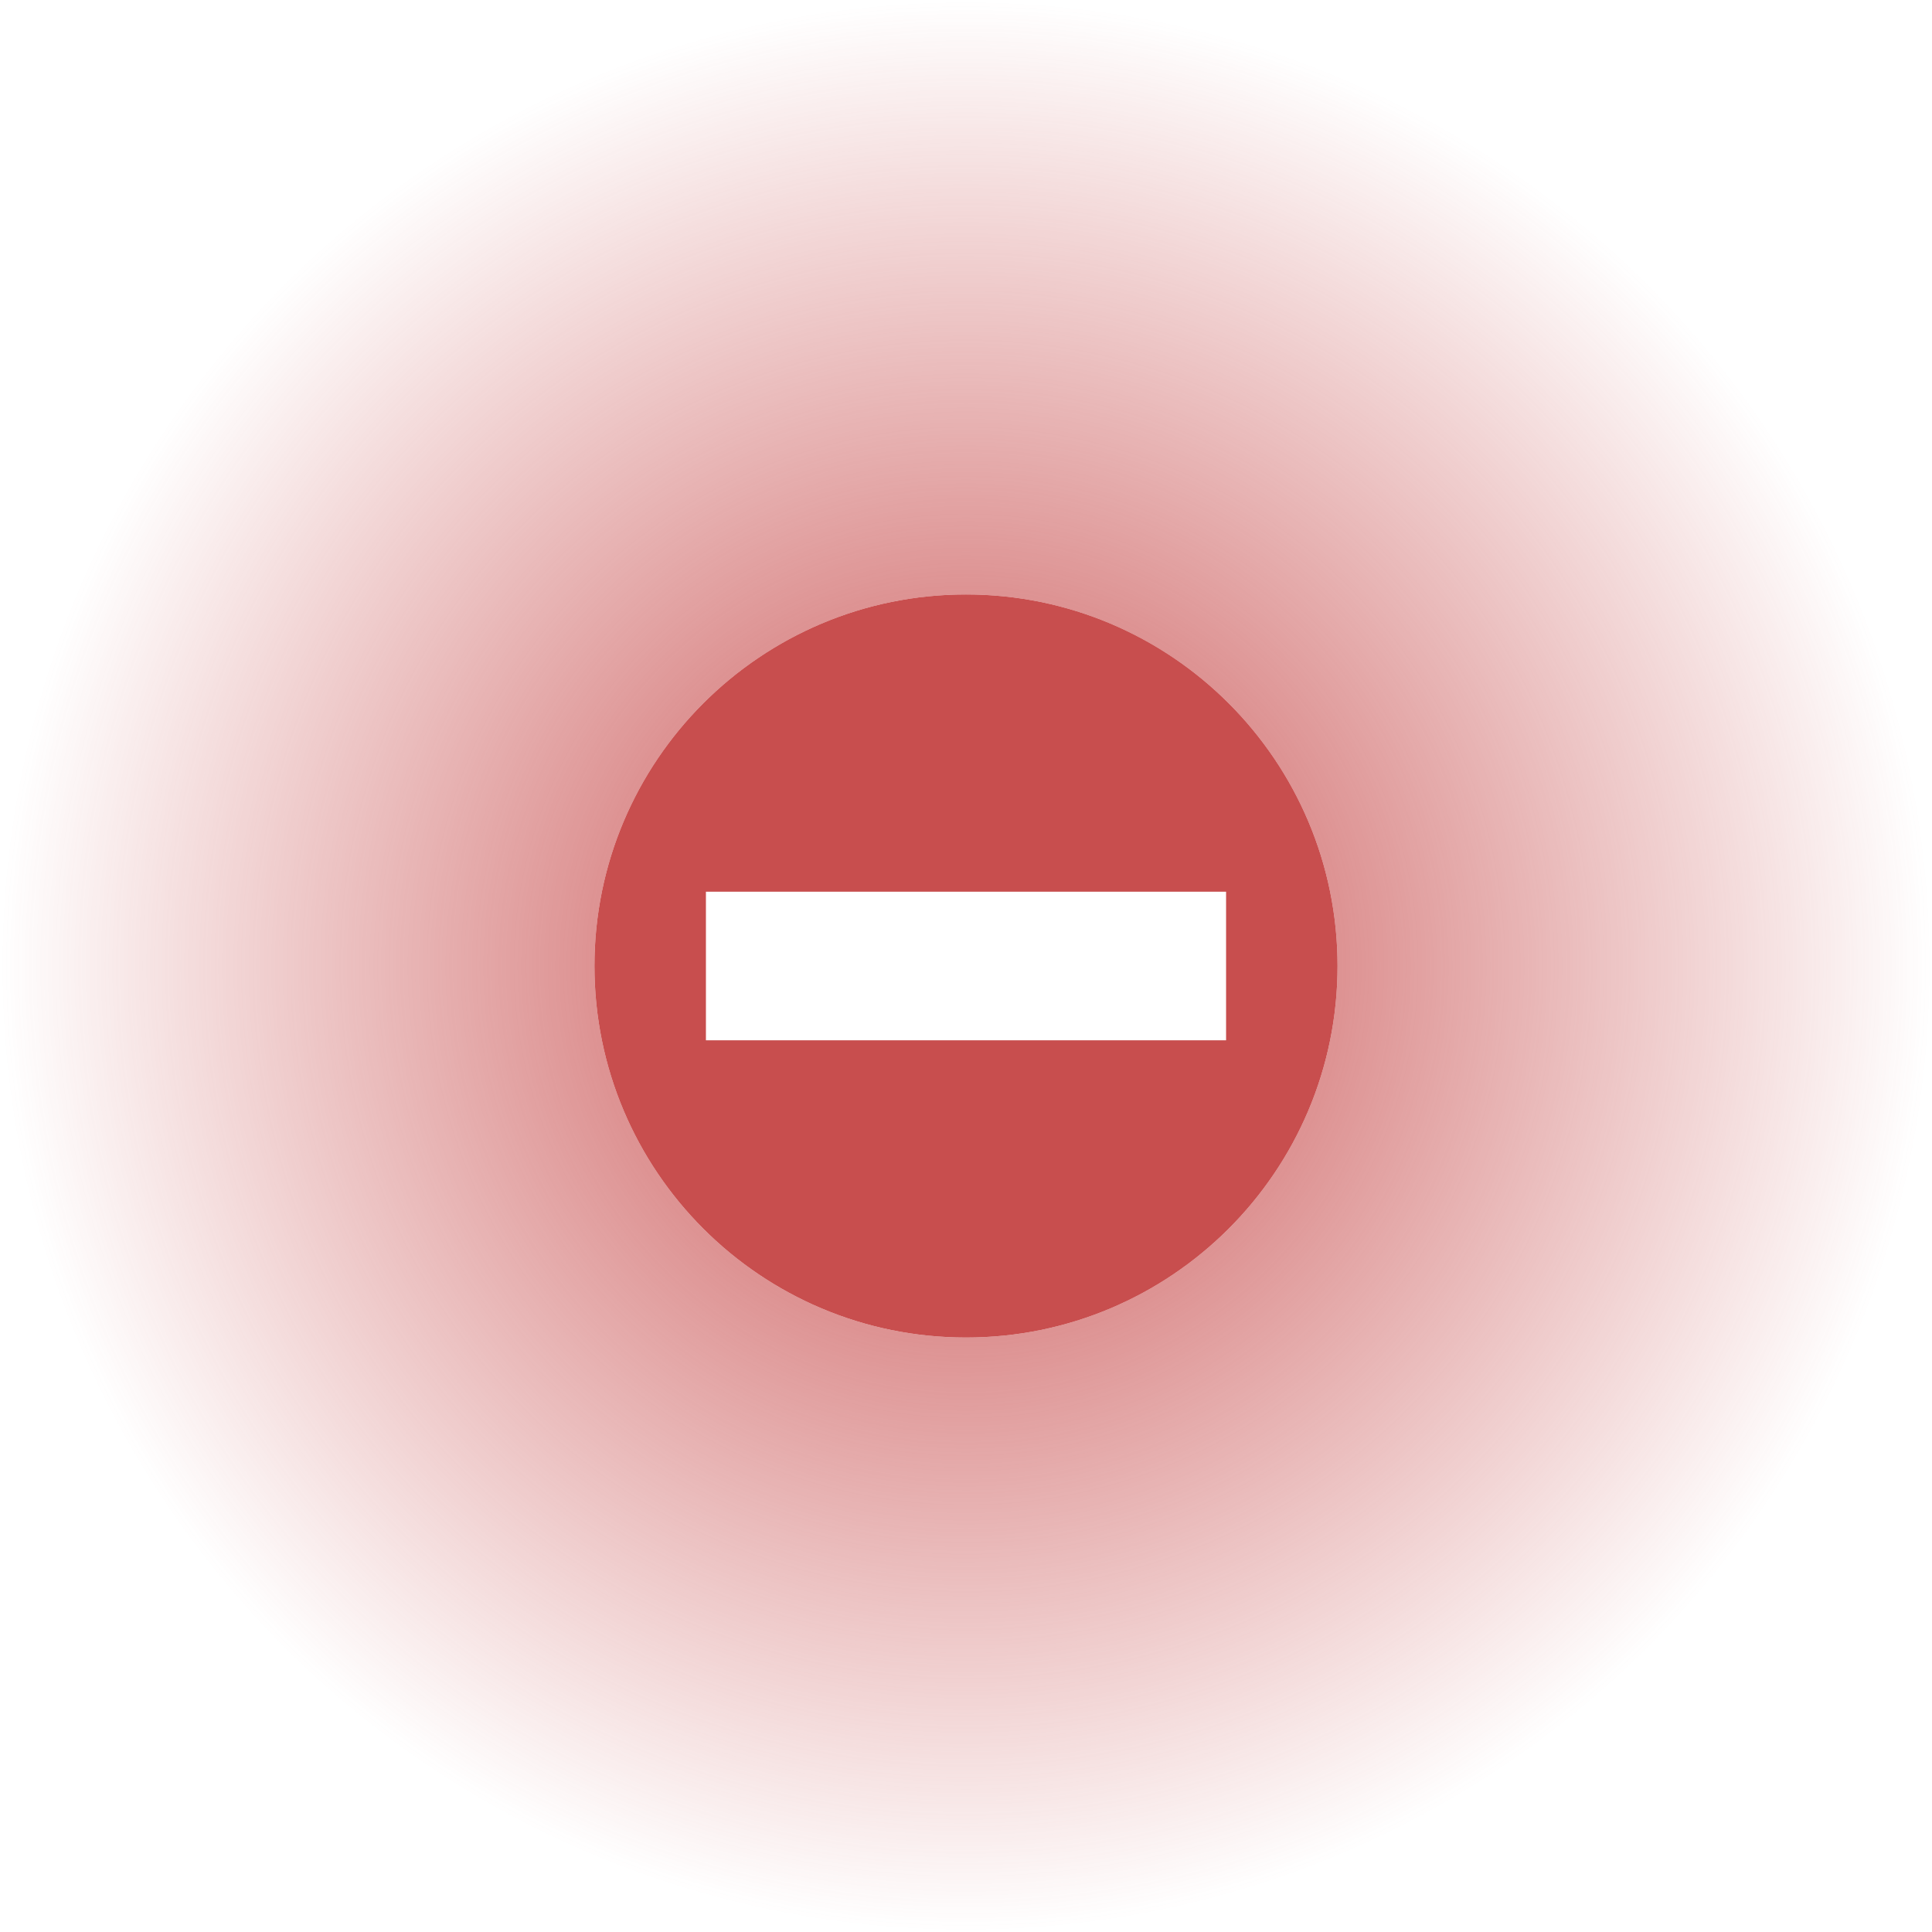
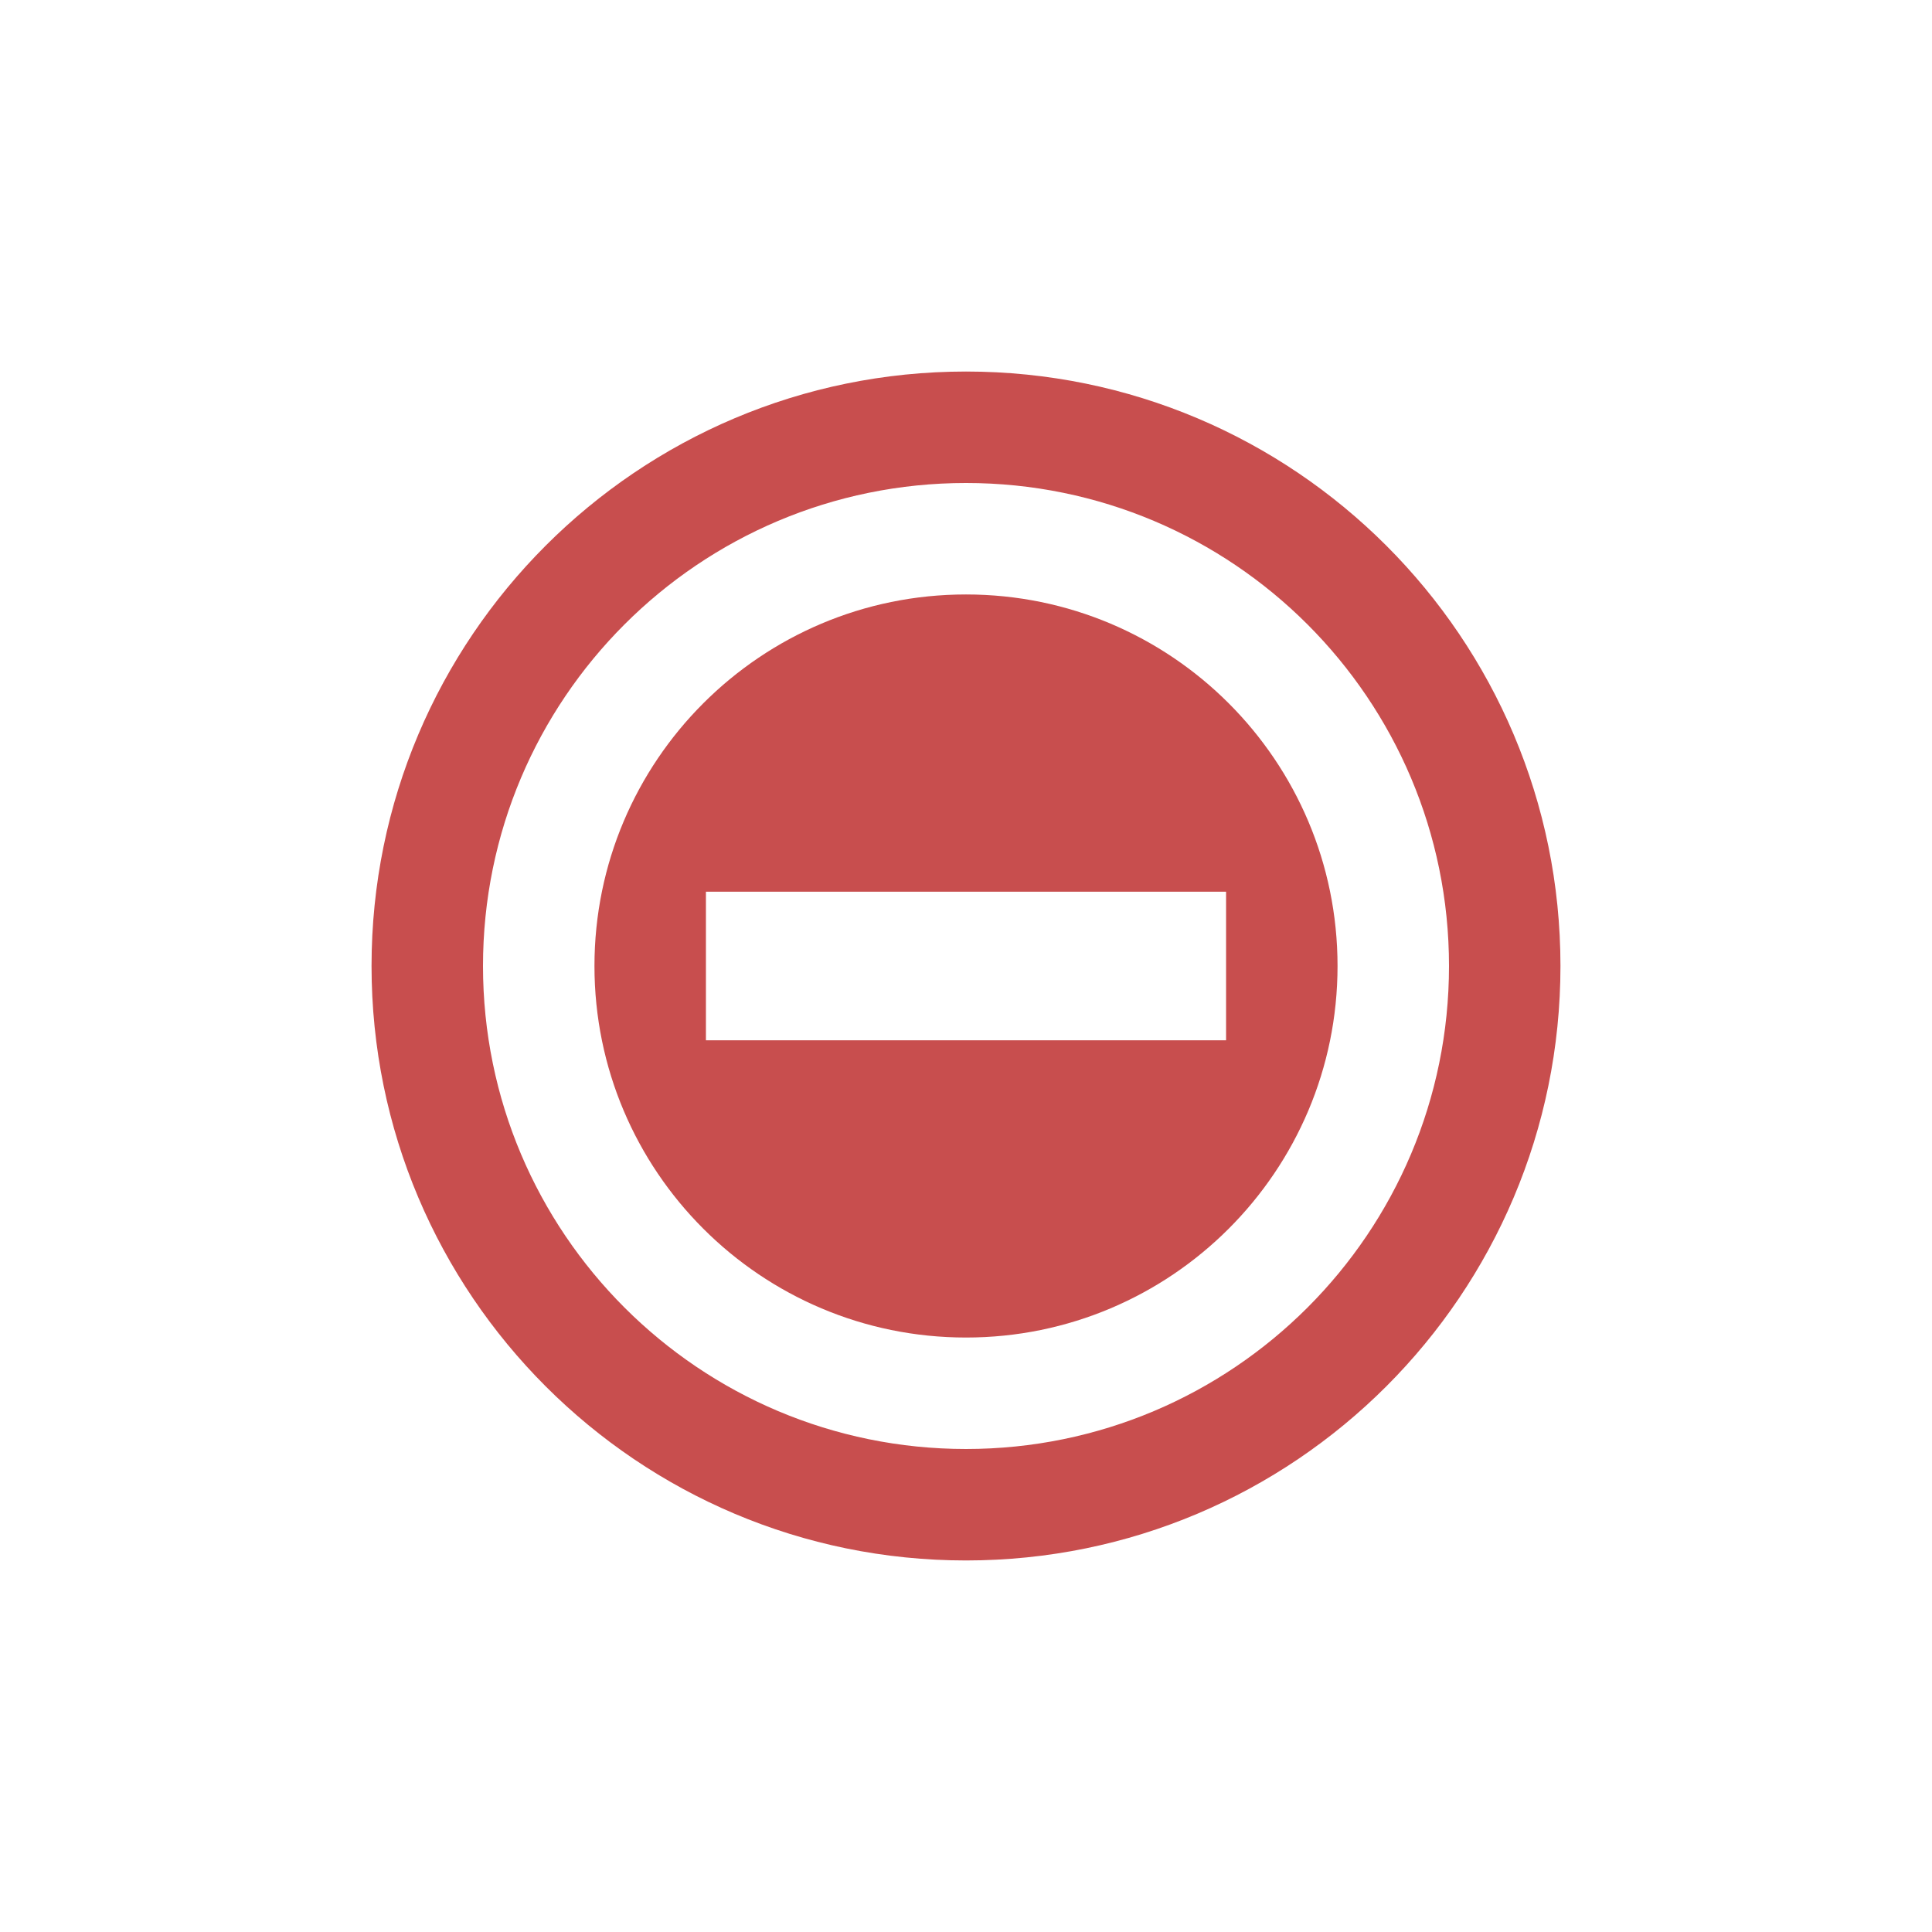
- <svg xmlns="http://www.w3.org/2000/svg" xmlns:xlink="http://www.w3.org/1999/xlink" width="26" height="26" id="svg2" version="1.1">
-   <defs id="defs4">
-     <linearGradient id="linearGradient3813">
-       <stop style="stop-color:#c84e4e;stop-opacity:1;" offset="0" id="stop3815" />
-       <stop style="stop-color:#c84e4e;stop-opacity:0;" offset="1" id="stop3817" />
-     </linearGradient>
-     <radialGradient xlink:href="#linearGradient3813" id="radialGradient3819" cx="13" cy="13" fx="13" fy="13" r="13" gradientUnits="userSpaceOnUse" />
-   </defs>
-   <g id="layer1" transform="translate(0,-1026.362)">
-     <path style="fill:url(#radialGradient3819);fill-opacity:1;fill-rule:nonzero;stroke:none;opacity:1" d="M 13 0 C 5.82 1.1842379e-15 0 5.82 0 13 C 1.1842379e-15 20.18 5.82 26 13 26 C 20.18 26 26 20.18 26 13 C 26 5.82 20.18 -3.3254649e-15 13 0 z M 13 8 C 15.761 8 18 10.239 18 13 C 18 15.761 15.761 18 13 18 C 10.239 18 8 15.761 8 13 C 8 10.239 10.239 8 13 8 z " id="path3030" transform="translate(0,1026.362)" />
-     <path style="fill:#c84e4e;fill-opacity:1;fill-rule:nonzero;stroke:none" d="m 13,1034.362 c -2.761,0 -5,2.239 -5,5 0,2.761 2.239,5 5,5 2.761,0 5,-2.239 5,-5 0,-2.761 -2.239,-5 -5,-5 z m -3.5,4 7,0 0,2 -7,0 0,-2 z" id="path3821" />
+ <svg xmlns="http://www.w3.org/2000/svg" width="26" height="26">
+   <g transform="translate(0,-1026.362)">
+     <path d="m 13,1034.362 c -2.761,0 -5,2.239 -5,5 0,2.761 2.239,5 5,5 2.761,0 5,-2.239 5,-5 0,-2.761 -2.239,-5 -5,-5 z m -3.5,4 7,0 0,2 -7,0 0,-2 z" fill="#c84e4e" />
+     <path d="m 13,1031.362 c -4.418,0 -8,3.582 -8,8 0,4.418 3.582,8 8,8 4.418,0 8,-3.582 8,-8 0,-4.418 -3.582,-8 -8,-8 z m 0,1.5 c 3.59,0 6.5,2.91 6.5,6.5 0,3.59 -2.91,6.5 -6.5,6.5 -3.59,0 -6.5,-2.91 -6.5,-6.5 0,-3.59 2.91,-6.5 6.5,-6.5 z" fill="#c84e4e" />
  </g>
</svg>
